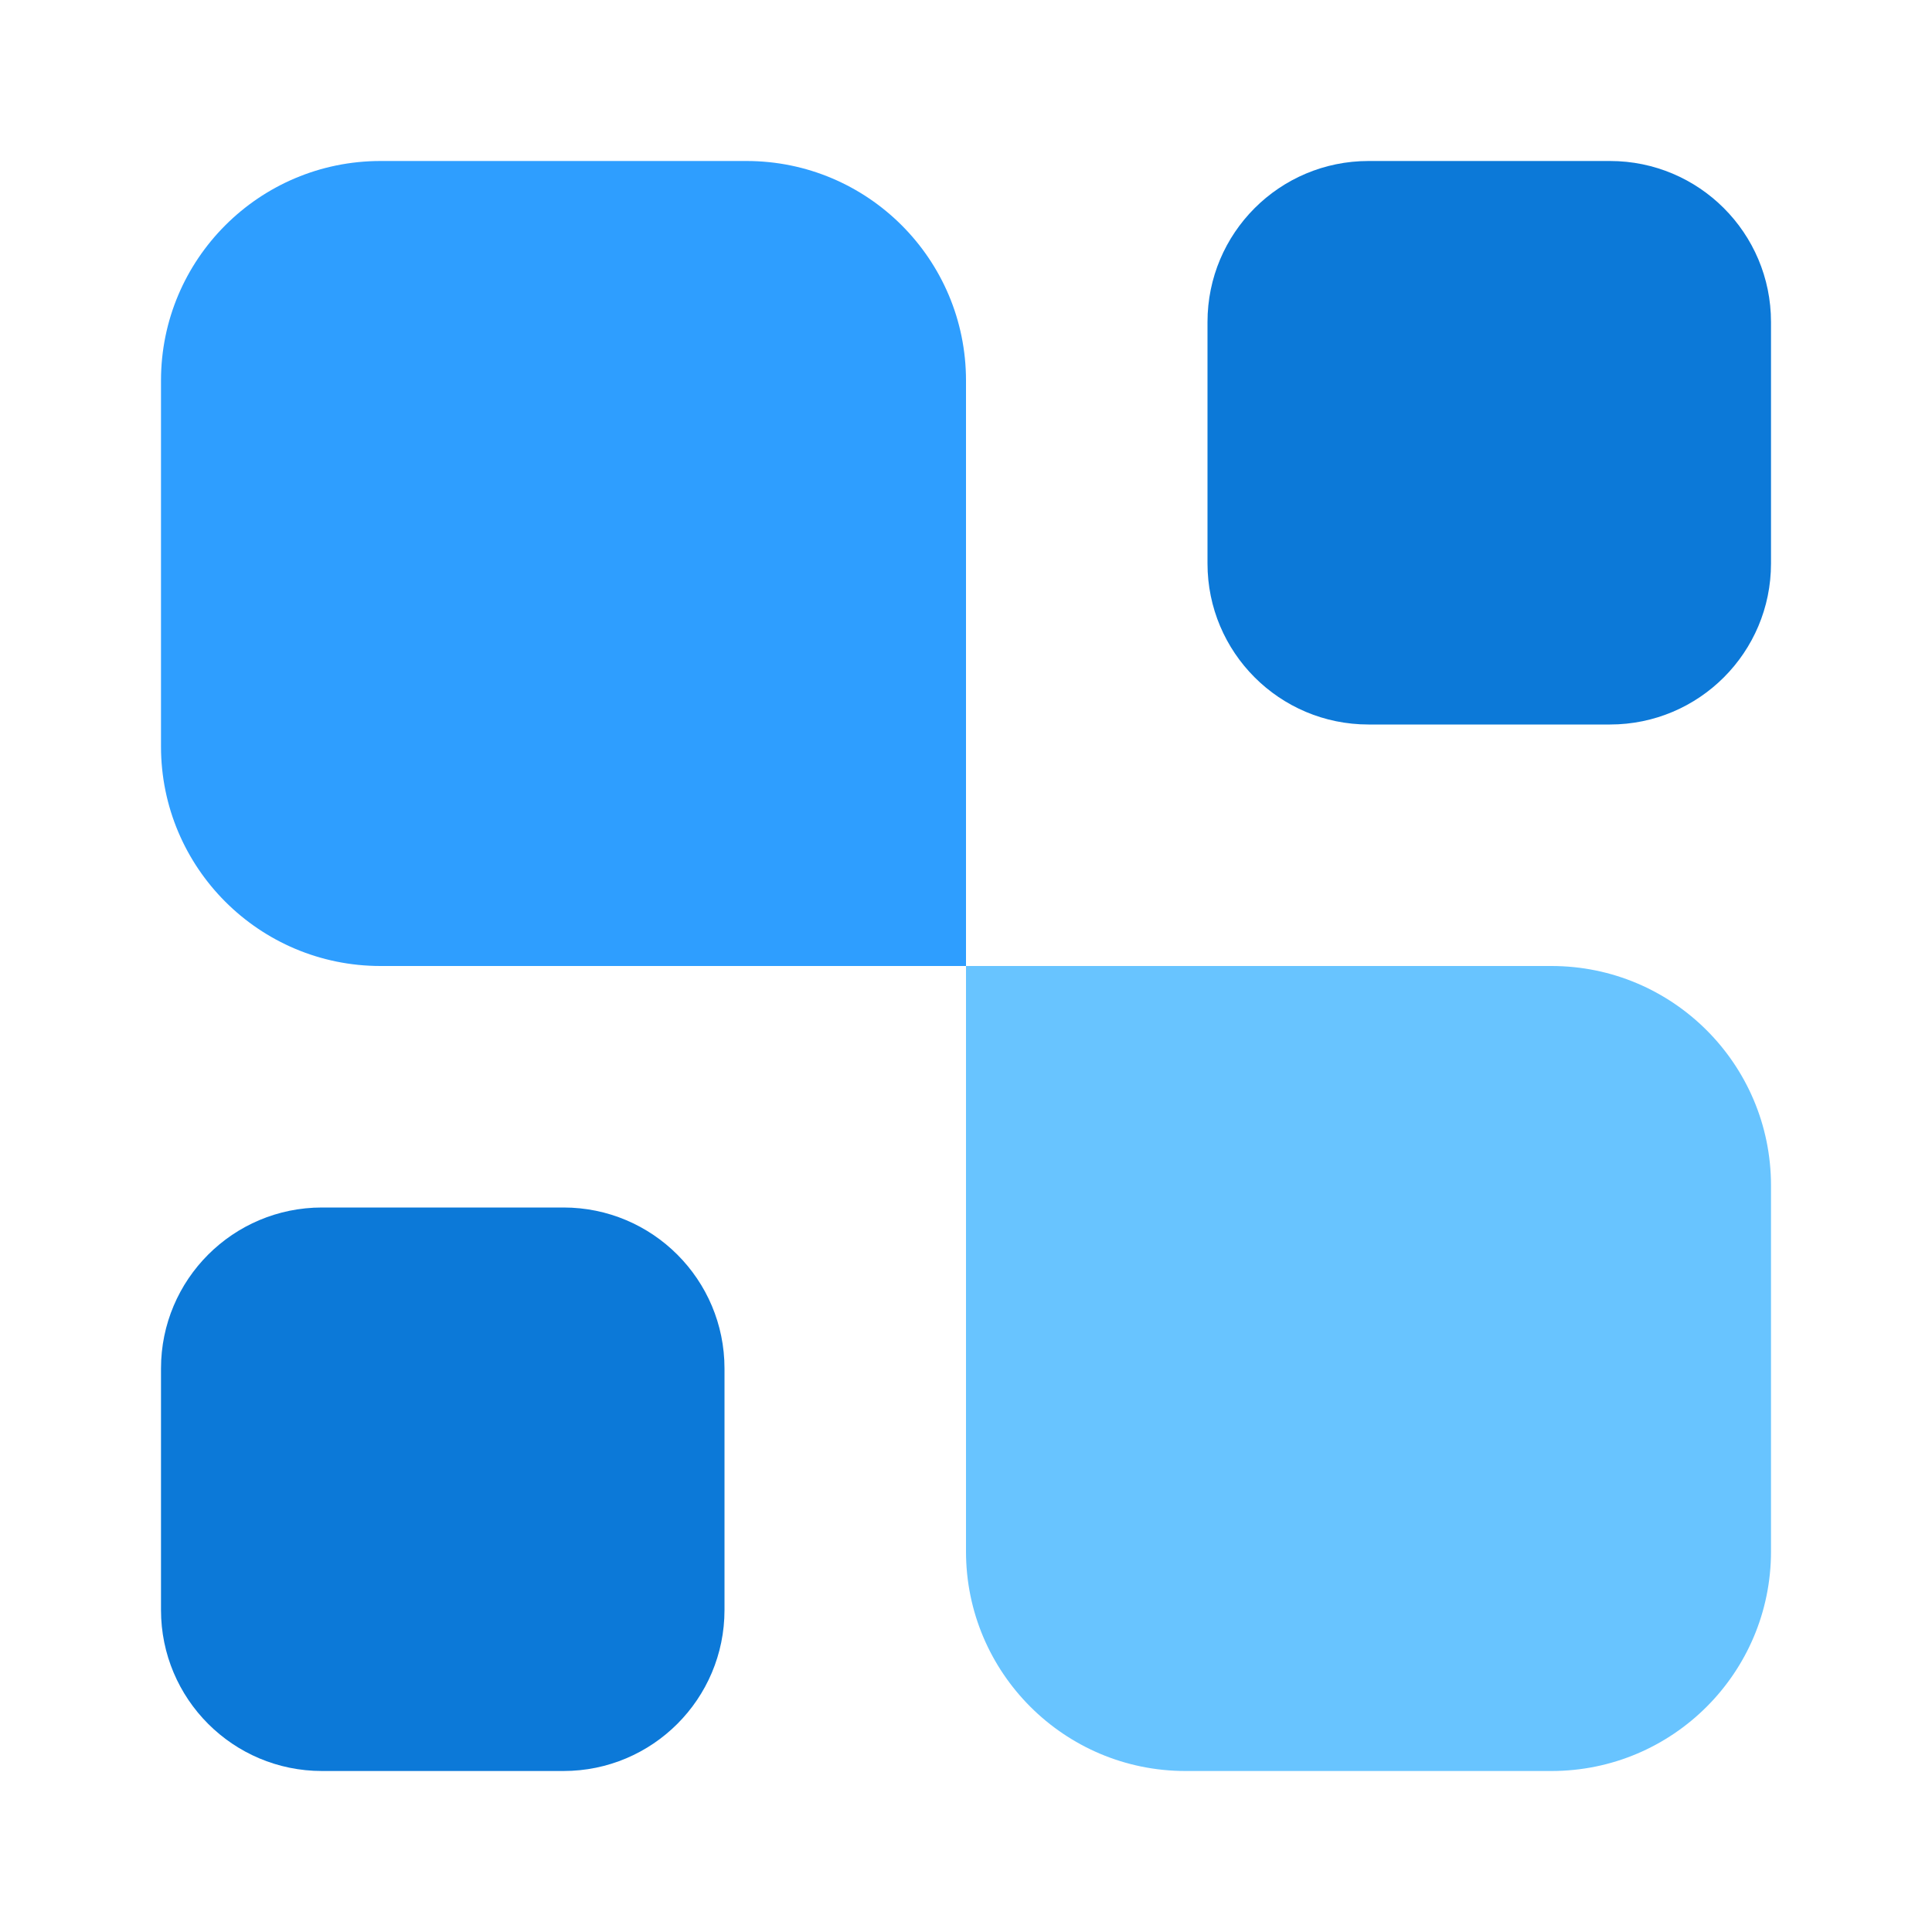
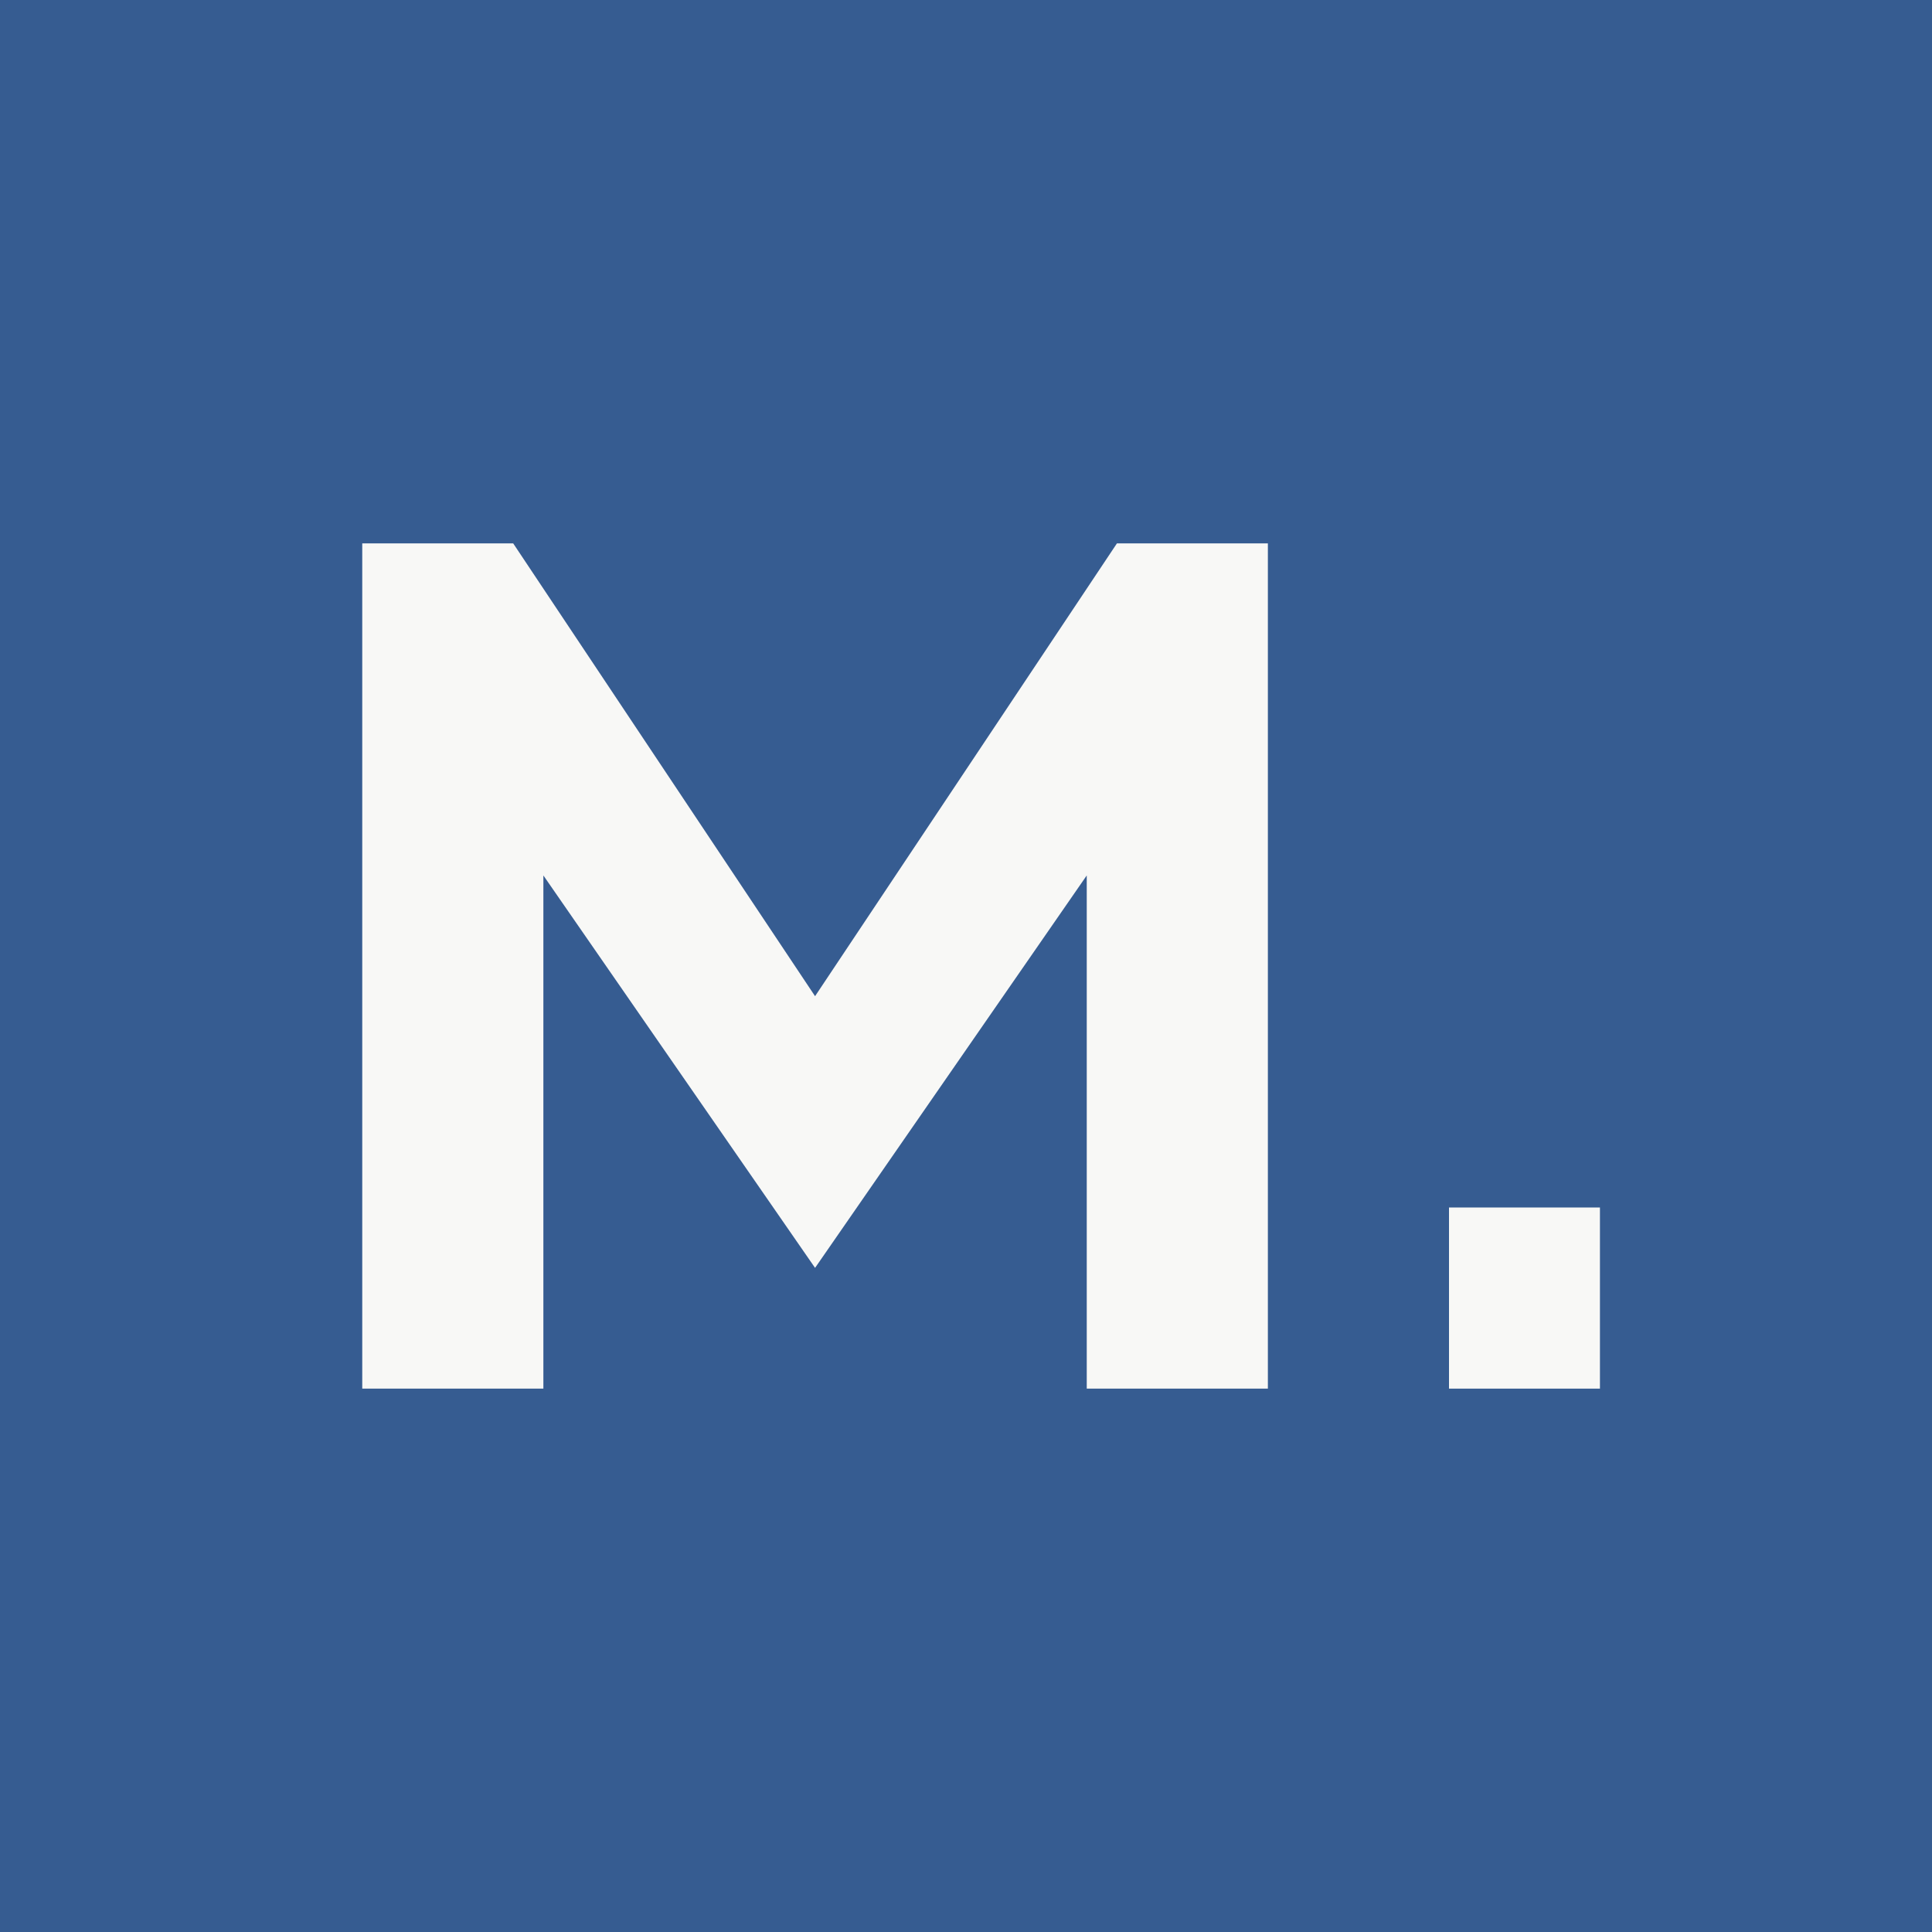
- <svg xmlns="http://www.w3.org/2000/svg" width="24" height="24" viewBox="0 0 24 24" fill="none">
-   <path d="M22 19.273C22 20.779 20.779 22 19.273 22H14.727C13.221 22 12 20.779 12 19.273V12H19.273C20.779 12 22 13.221 22 14.727V19.273Z" fill="#68C4FF" />
-   <path d="M20 2C21.105 2 22 2.895 22 4V7C22 8.105 21.105 9 20 9H17C15.895 9 15 8.105 15 7V4C15 2.895 15.895 2 17 2H20Z" fill="#0C79D8" />
-   <path d="M7 15C8.105 15 9 15.895 9 17V20C9 21.105 8.105 22 7 22H4C2.895 22 2 21.105 2 20V17C2 15.895 2.895 15 4 15H7Z" fill="#0C79D8" />
-   <path d="M12 12H4.727C3.221 12 2 10.779 2 9.273V4.727C2 3.221 3.221 2 4.727 2H9.273C10.779 2 12 3.221 12 4.727V12Z" fill="#2E9EFF" />
+ <svg xmlns="http://www.w3.org/2000/svg" viewBox="0 0 64 64">
+   <rect width="64" height="64" fill="#365C91" />
+   <path d="M12 46V18h5l10 15 10-15h5v28h-6V29l-9 13-9-13v17z" fill="#F8F8F6" />
+   <path d="M48 40h5v6h-5z" fill="#F8F8F6" />
</svg>
